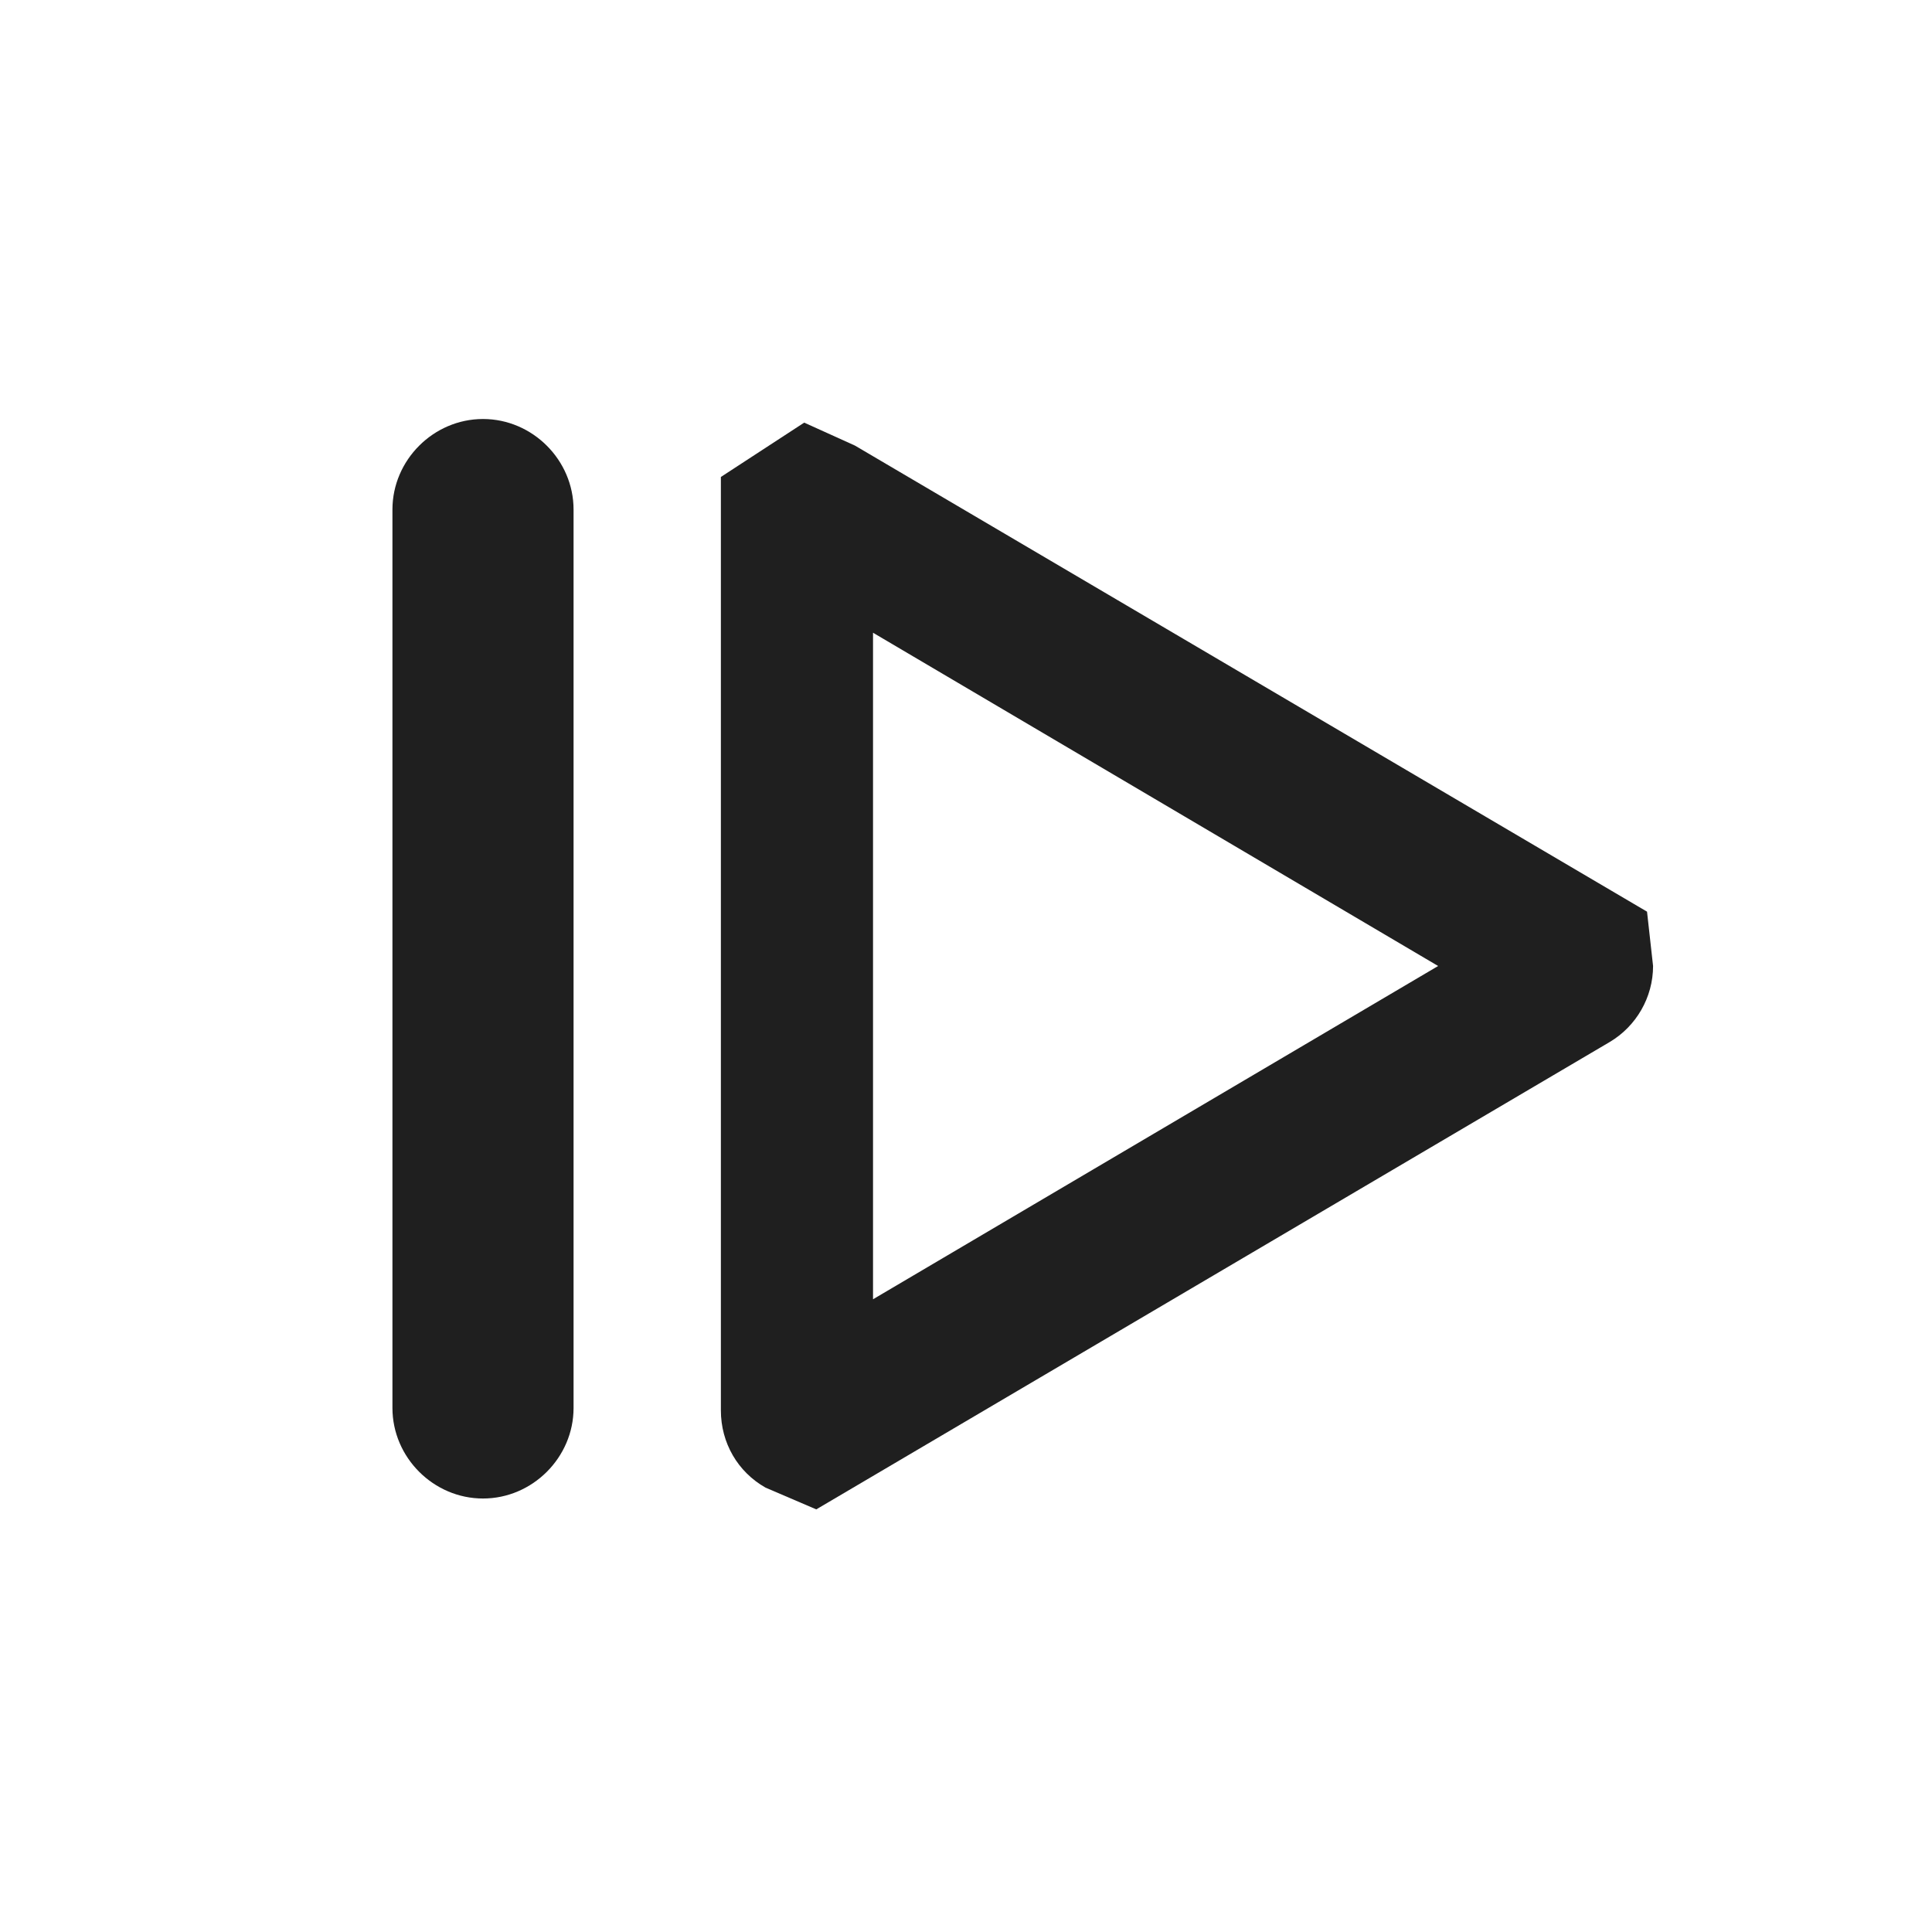
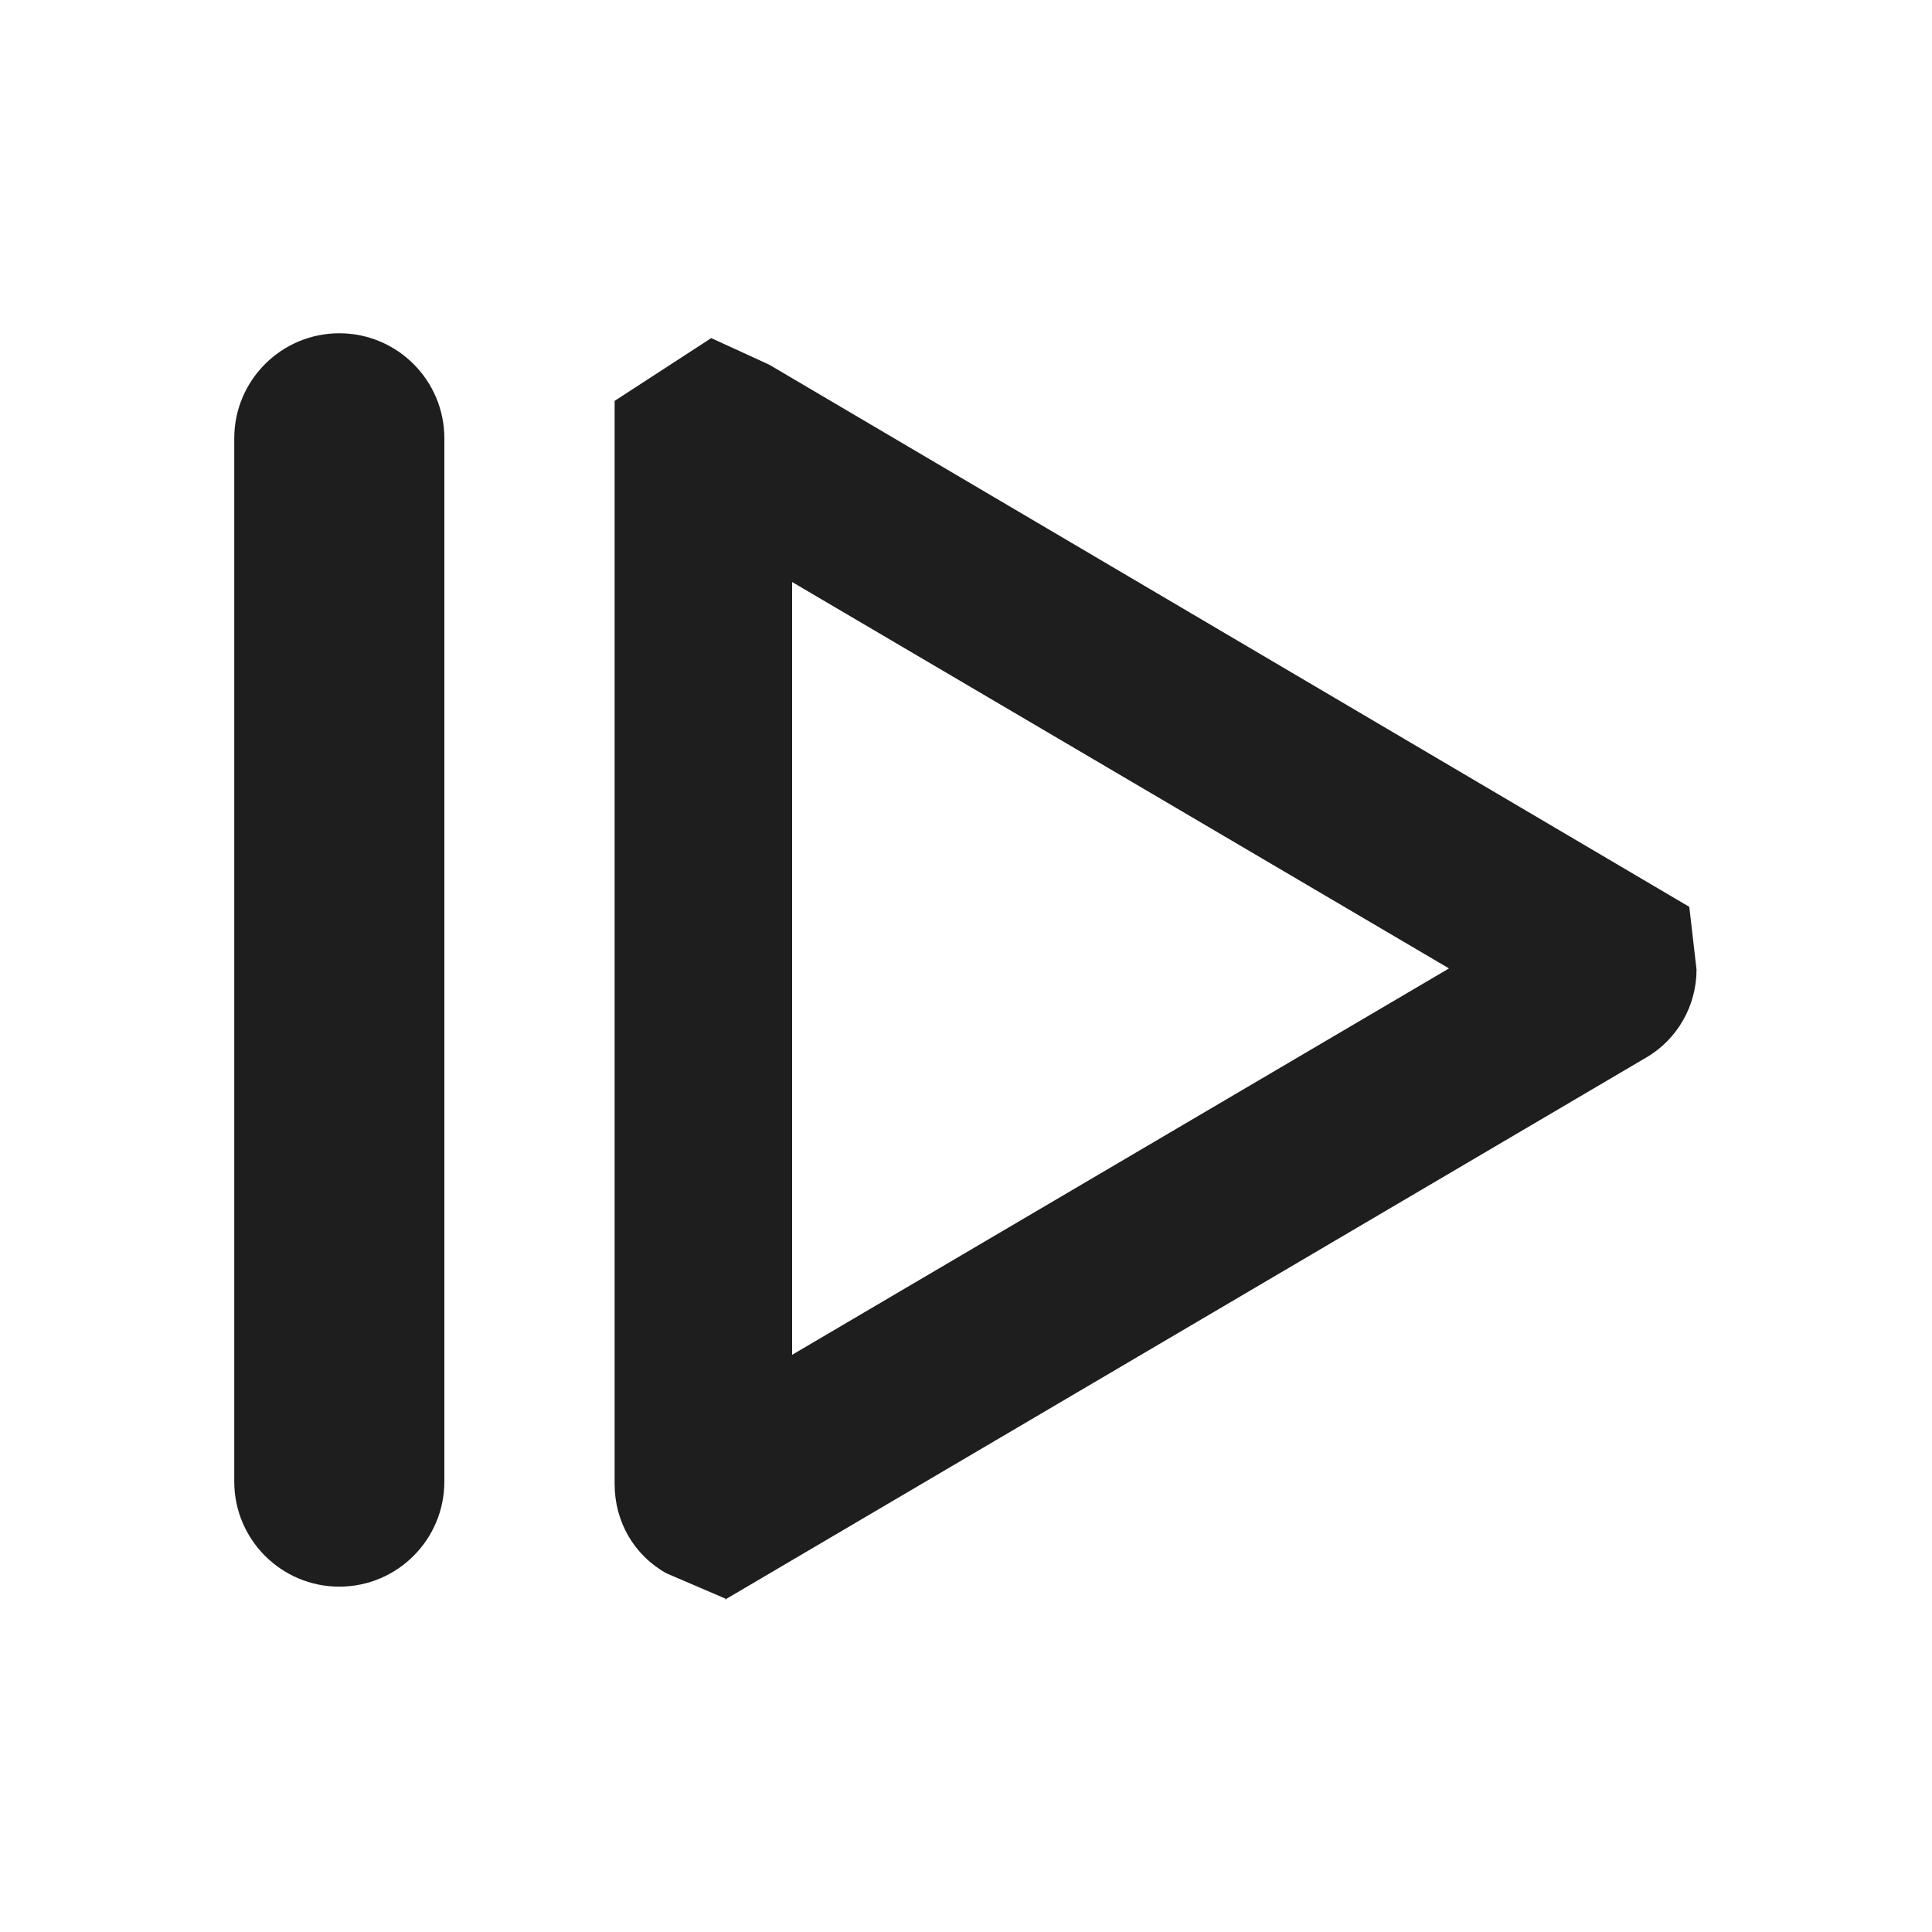
<svg xmlns="http://www.w3.org/2000/svg" id="Layer_1" viewBox="0 0 16 16">
  <defs>
    <style>
      .cls-1 {
-         fill: #1f1f1f;
+         fill: #1e1e1e;
      }
    </style>
  </defs>
-   <path class="cls-1" d="M6.76,12.5l-.42-.18c-.23-.13-.37-.37-.37-.64V3.95l.69-.45.42.19,6.56,3.86.05.45c0,.26-.14.5-.36.63l-6.57,3.87ZM6.43,11.23s0,0,0,0h0ZM7.23,5.25v5.51l4.68-2.76-4.68-2.76Z" />
-   <path class="cls-1" d="M4,12.41c-.41,0-.75-.34-.75-.75v-7.44c0-.41.34-.75.75-.75s.75.34.75.75v7.44c0,.41-.34.75-.75.75Z" />
+   <path class="cls-1" d="M6.01,13.24l-.49-.21c-.27-.15-.43-.43-.43-.74V3.32l.8-.52.48.22,7.62,4.49.06.52c0,.3-.16.58-.42.73l-7.63,4.49ZM5.64,11.77s0,0,0,0h0ZM6.56,4.82v6.4l5.44-3.2-5.44-3.2Z" />
+   <path class="cls-1" d="M2.81,13.14c-.48,0-.87-.39-.87-.87V3.63c0-.48.39-.87.87-.87s.87.39.87.87v8.64c0,.48-.39.87-.87.87Z" />
</svg>
